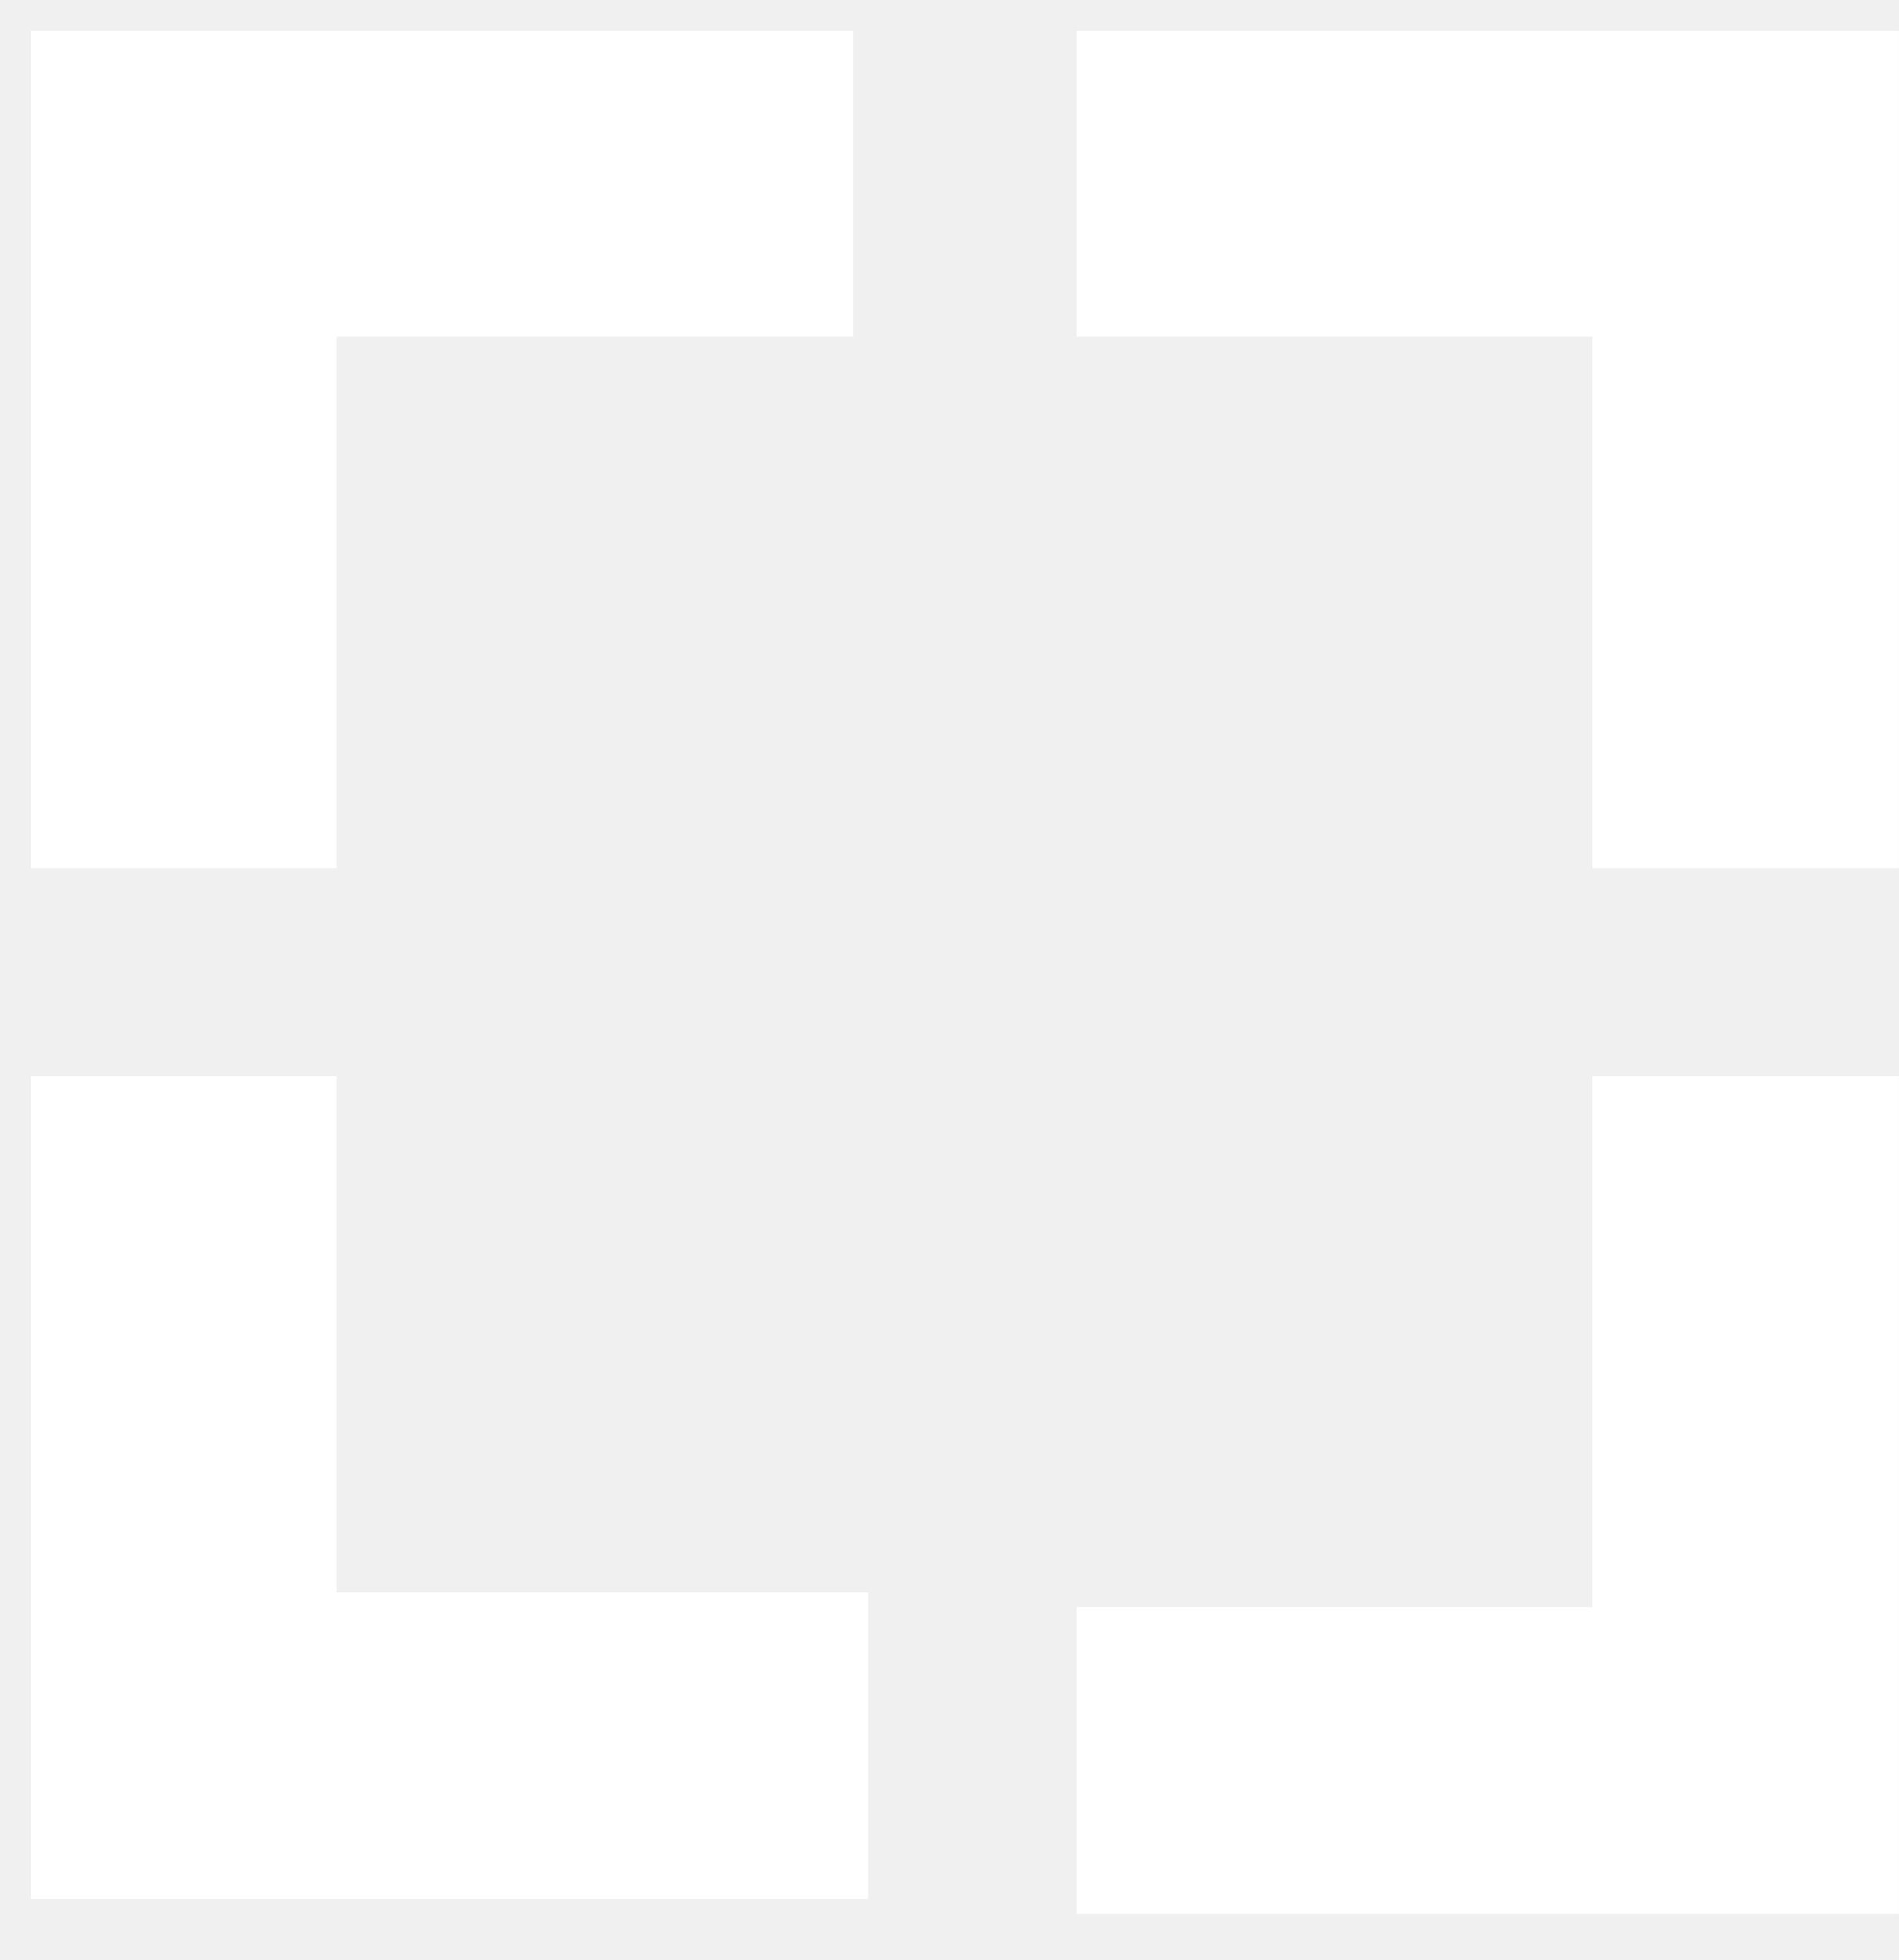
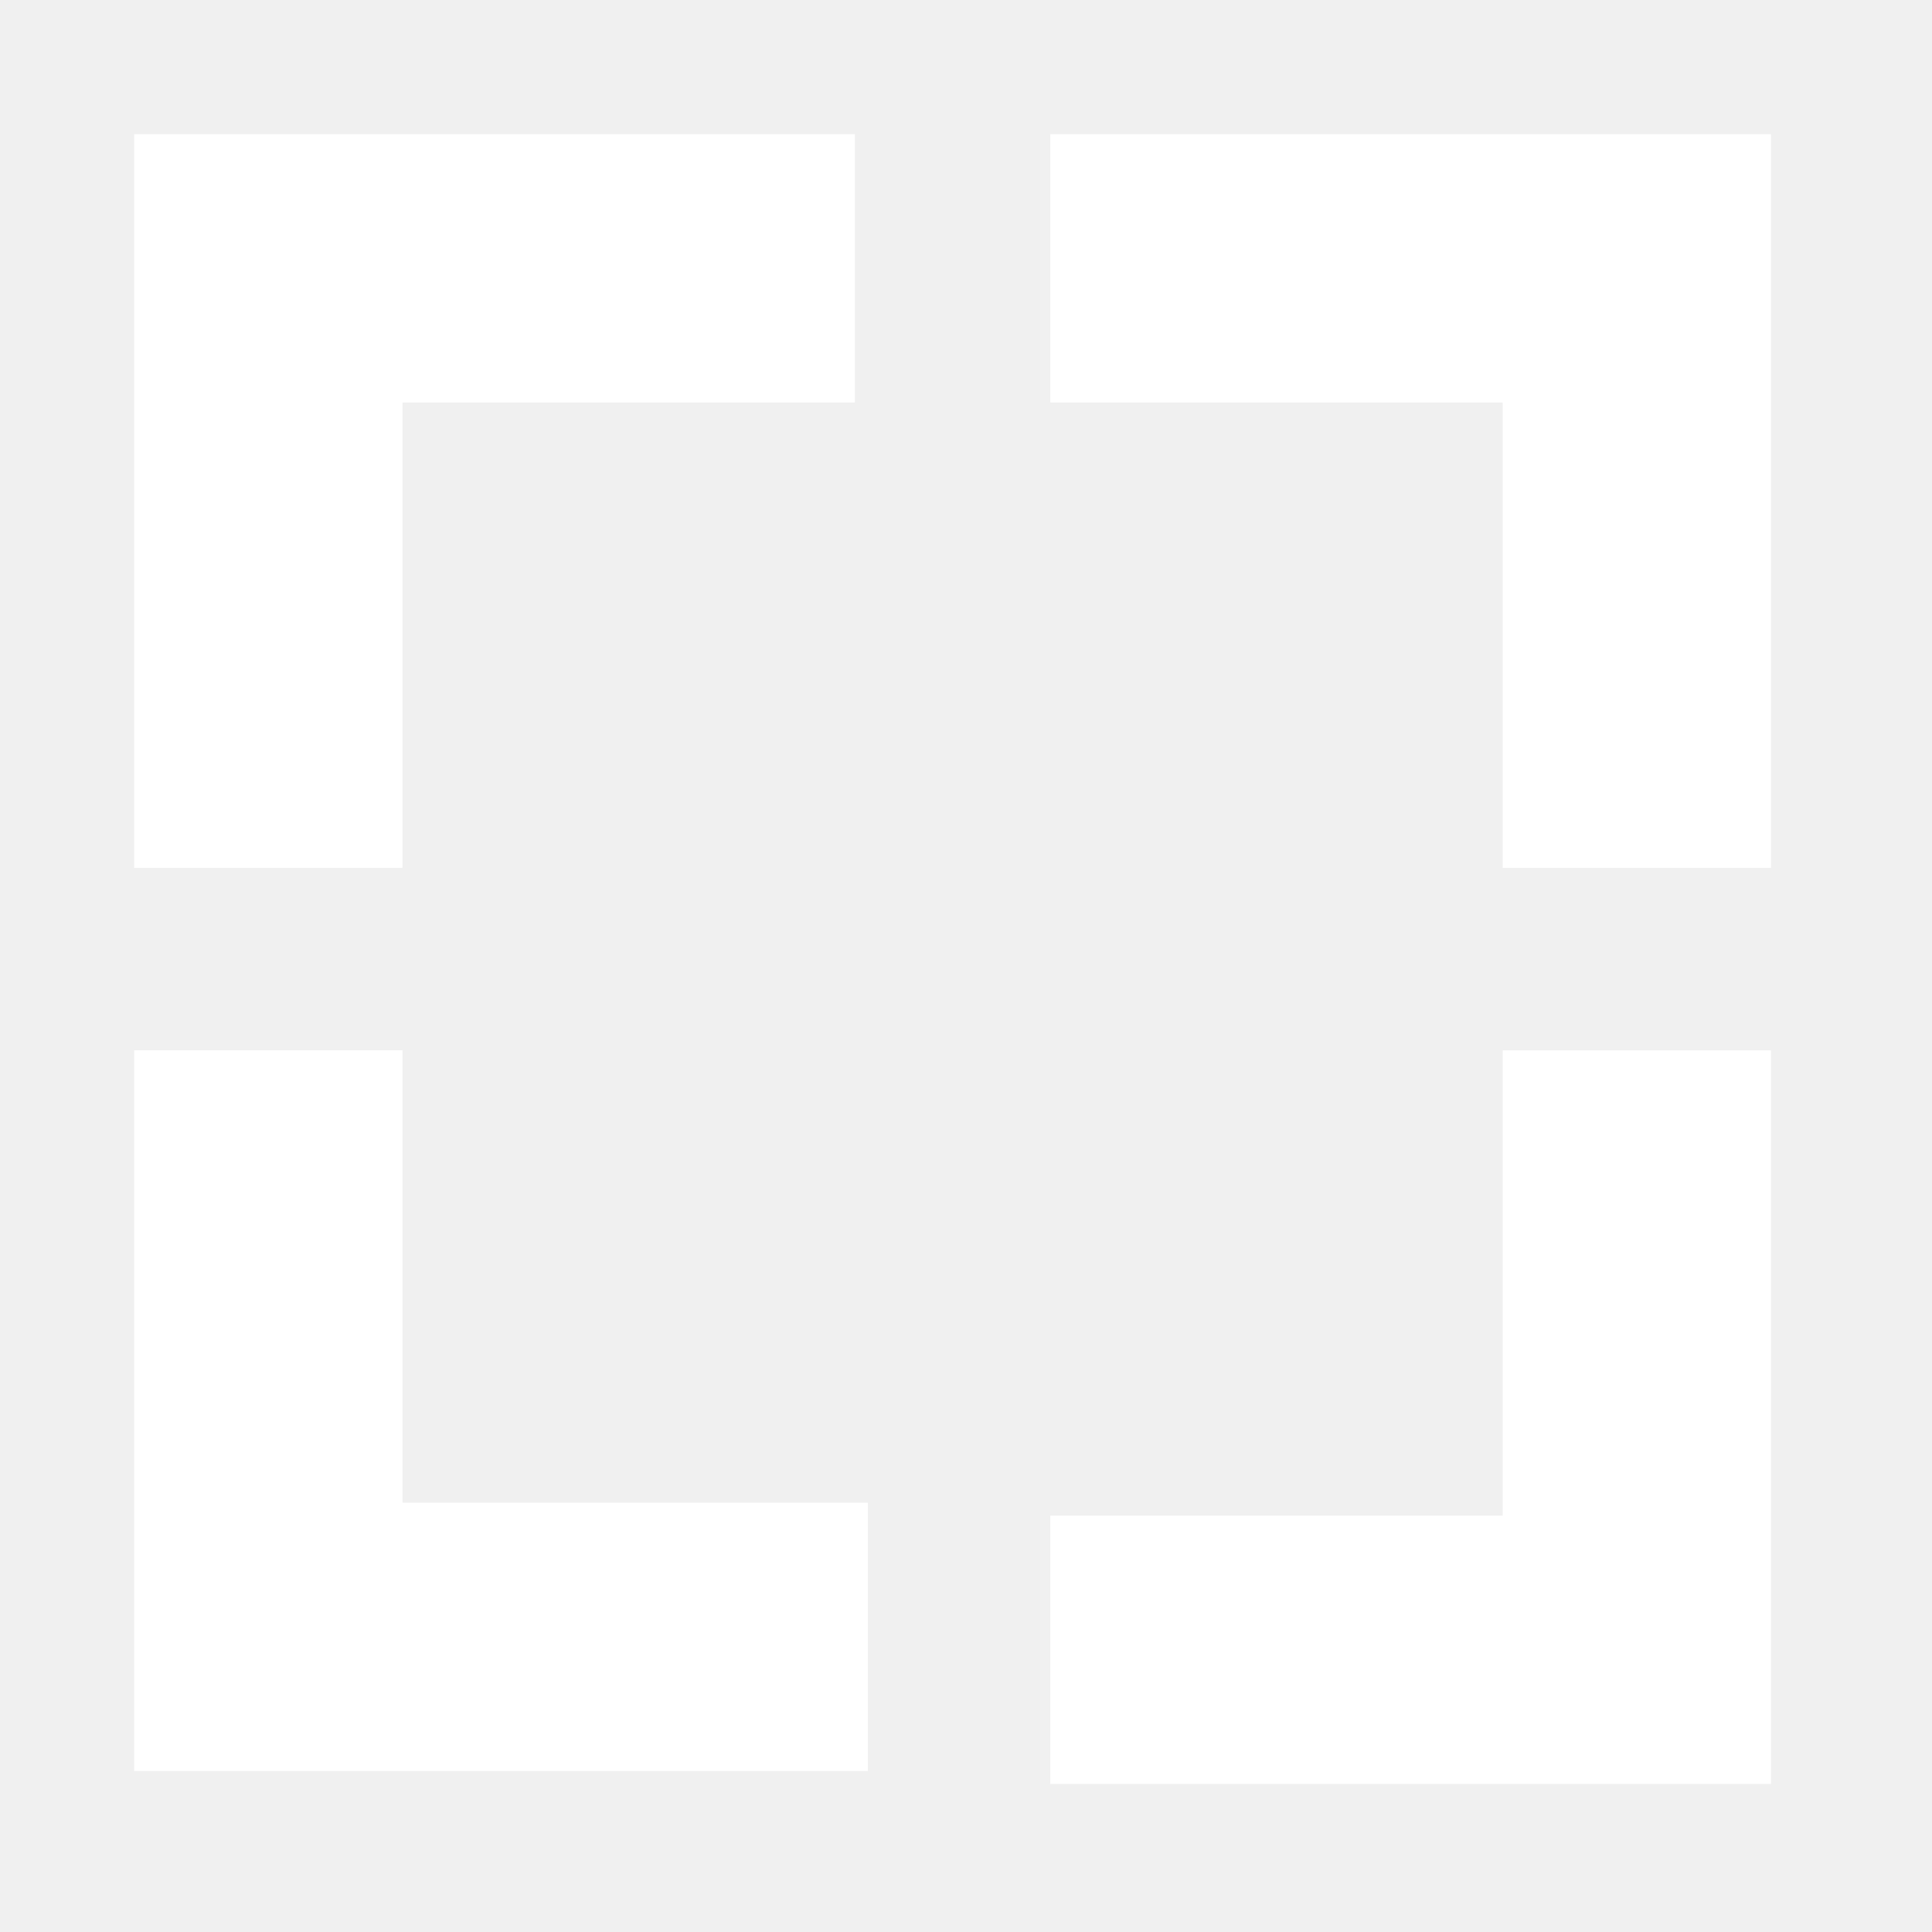
- <svg xmlns="http://www.w3.org/2000/svg" width="31" height="32" fill="none" viewBox="0 0 31 32">
-   <path d="M3 14.171V3h10.929M28.5 14.171V3H17.571M14.171 28.5H3V17.571M28.5 17.572v11.17H17.571" stroke="#fff" stroke-width="5" />
+ <svg xmlns="http://www.w3.org/2000/svg" width="36" height="36" fill="none" viewBox="0 0 36 36">
+   <path d="M5 16.171V5h10.929M30.5 16.171V5H19.571M16.171 30.5H5V19.571M30.5 19.572v11.17H19.571" stroke="#fff" stroke-width="5" />
</svg>
